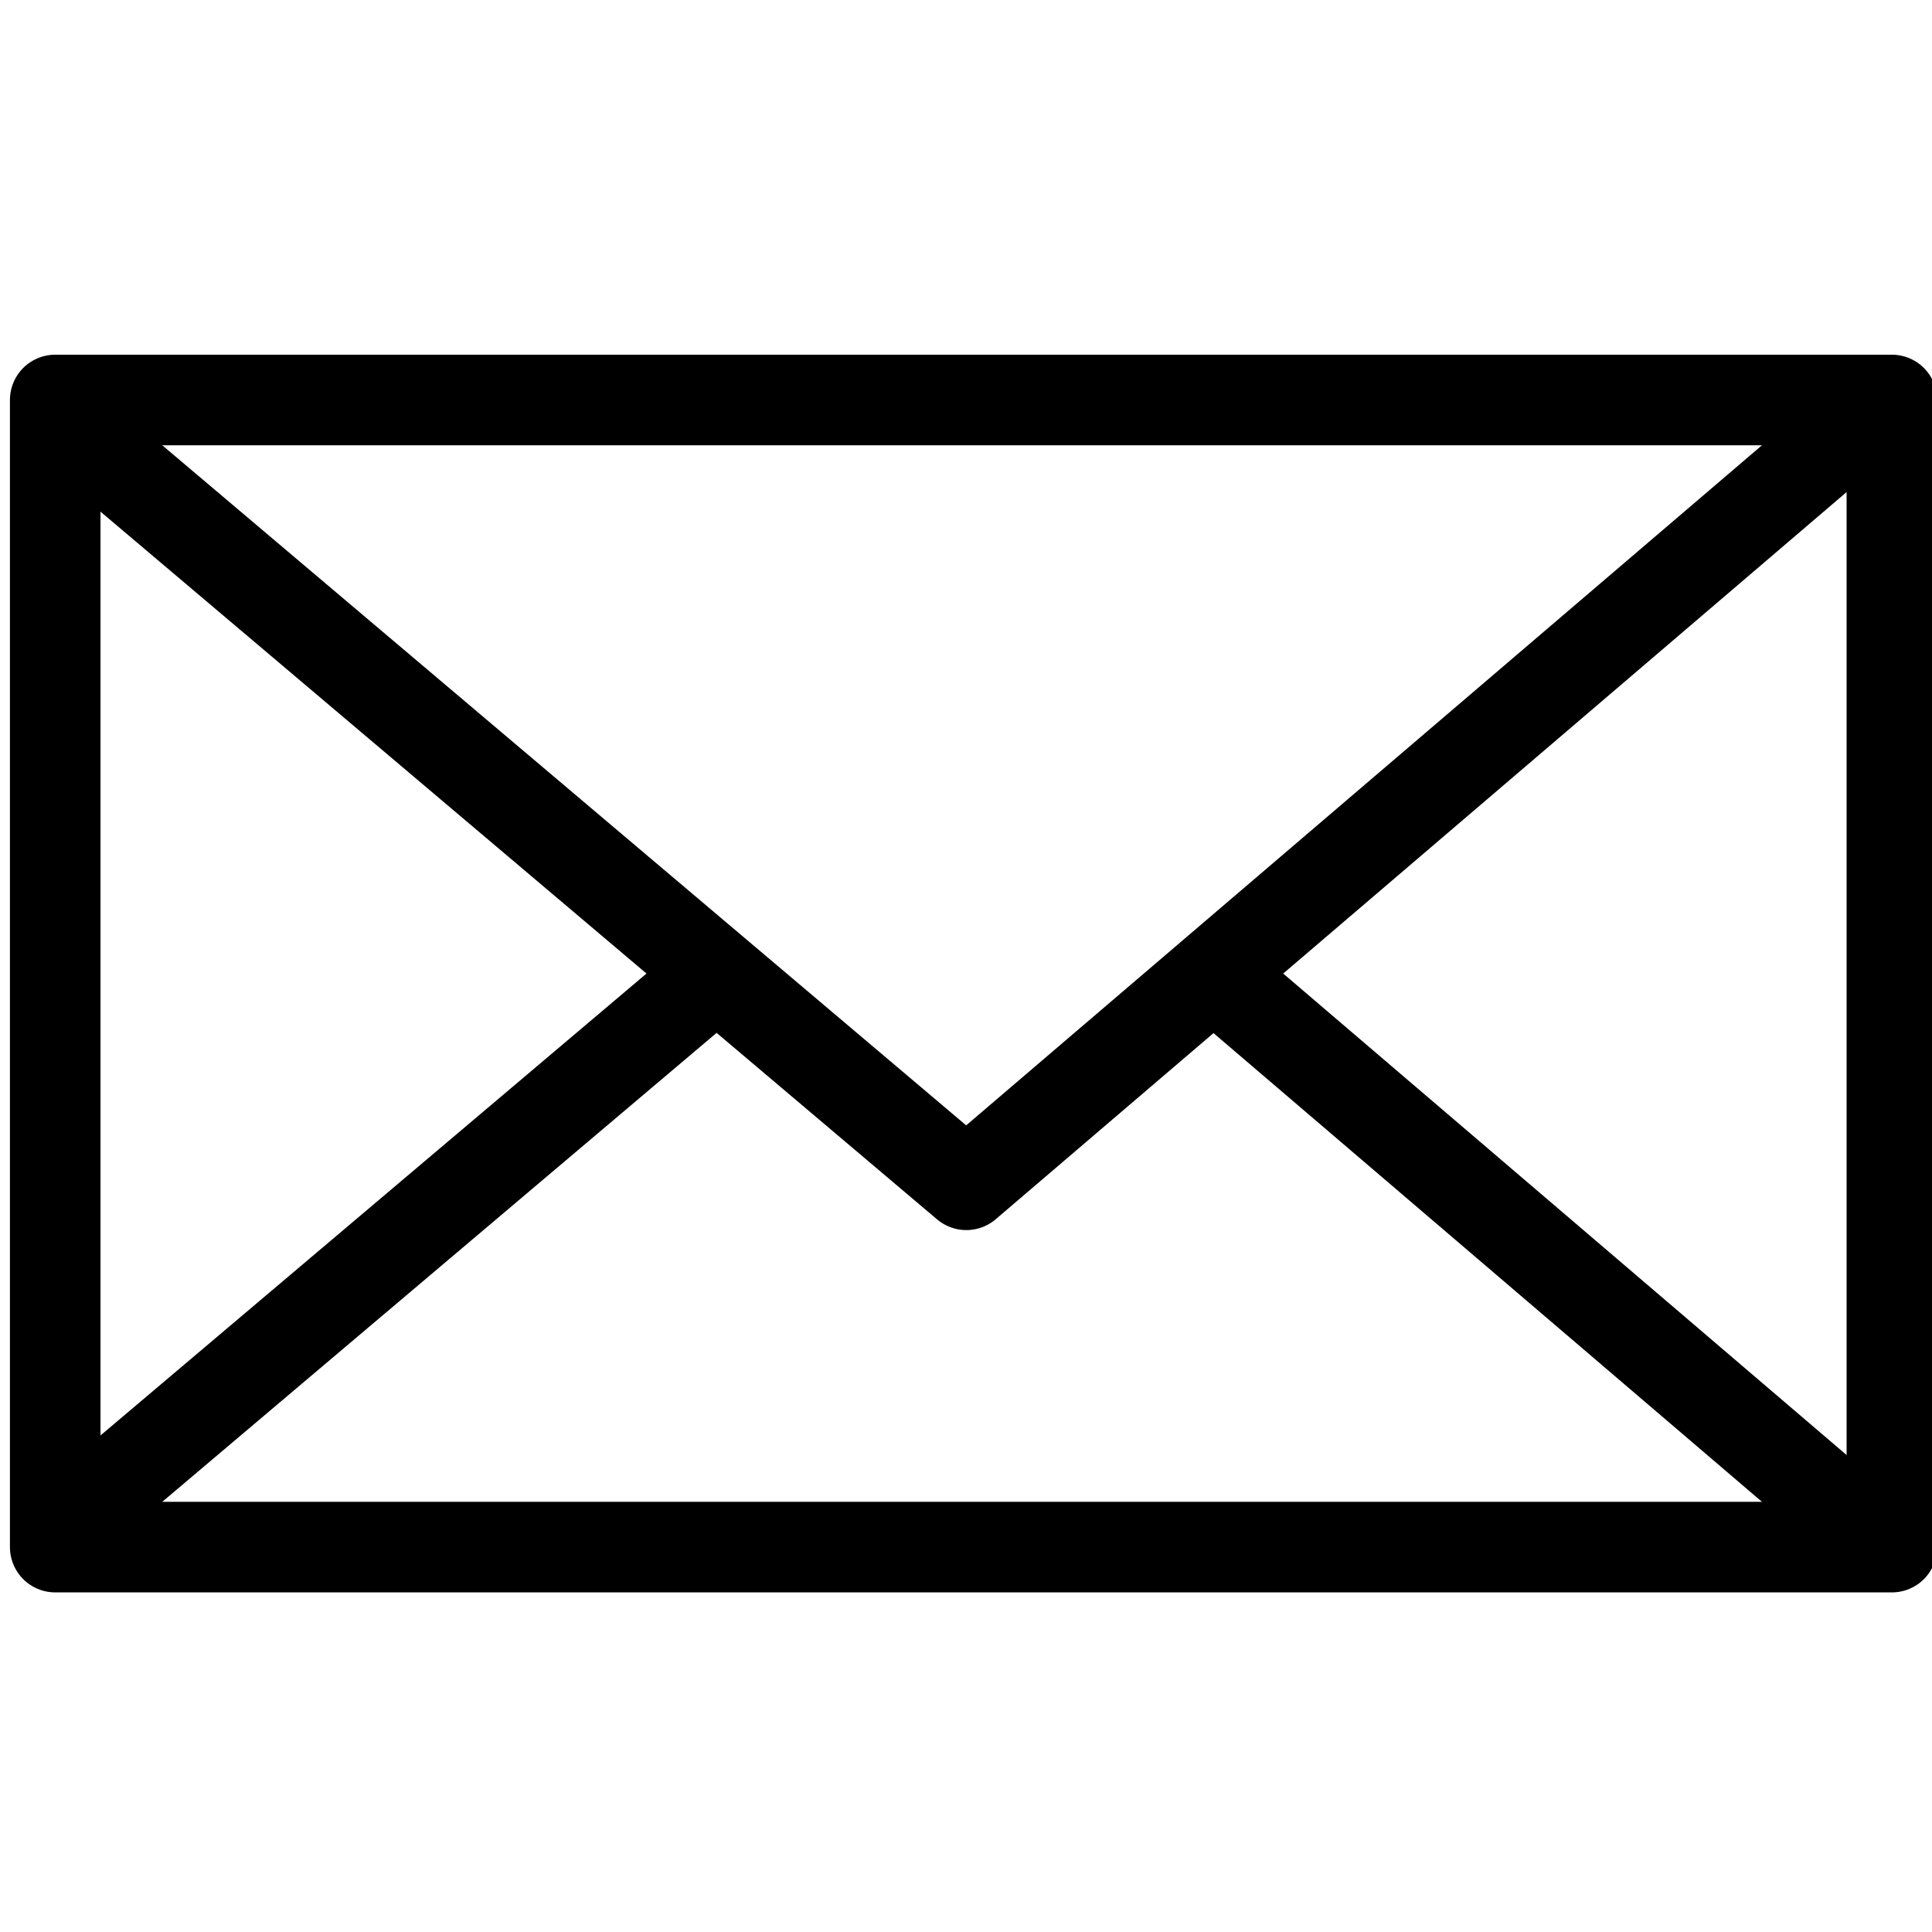
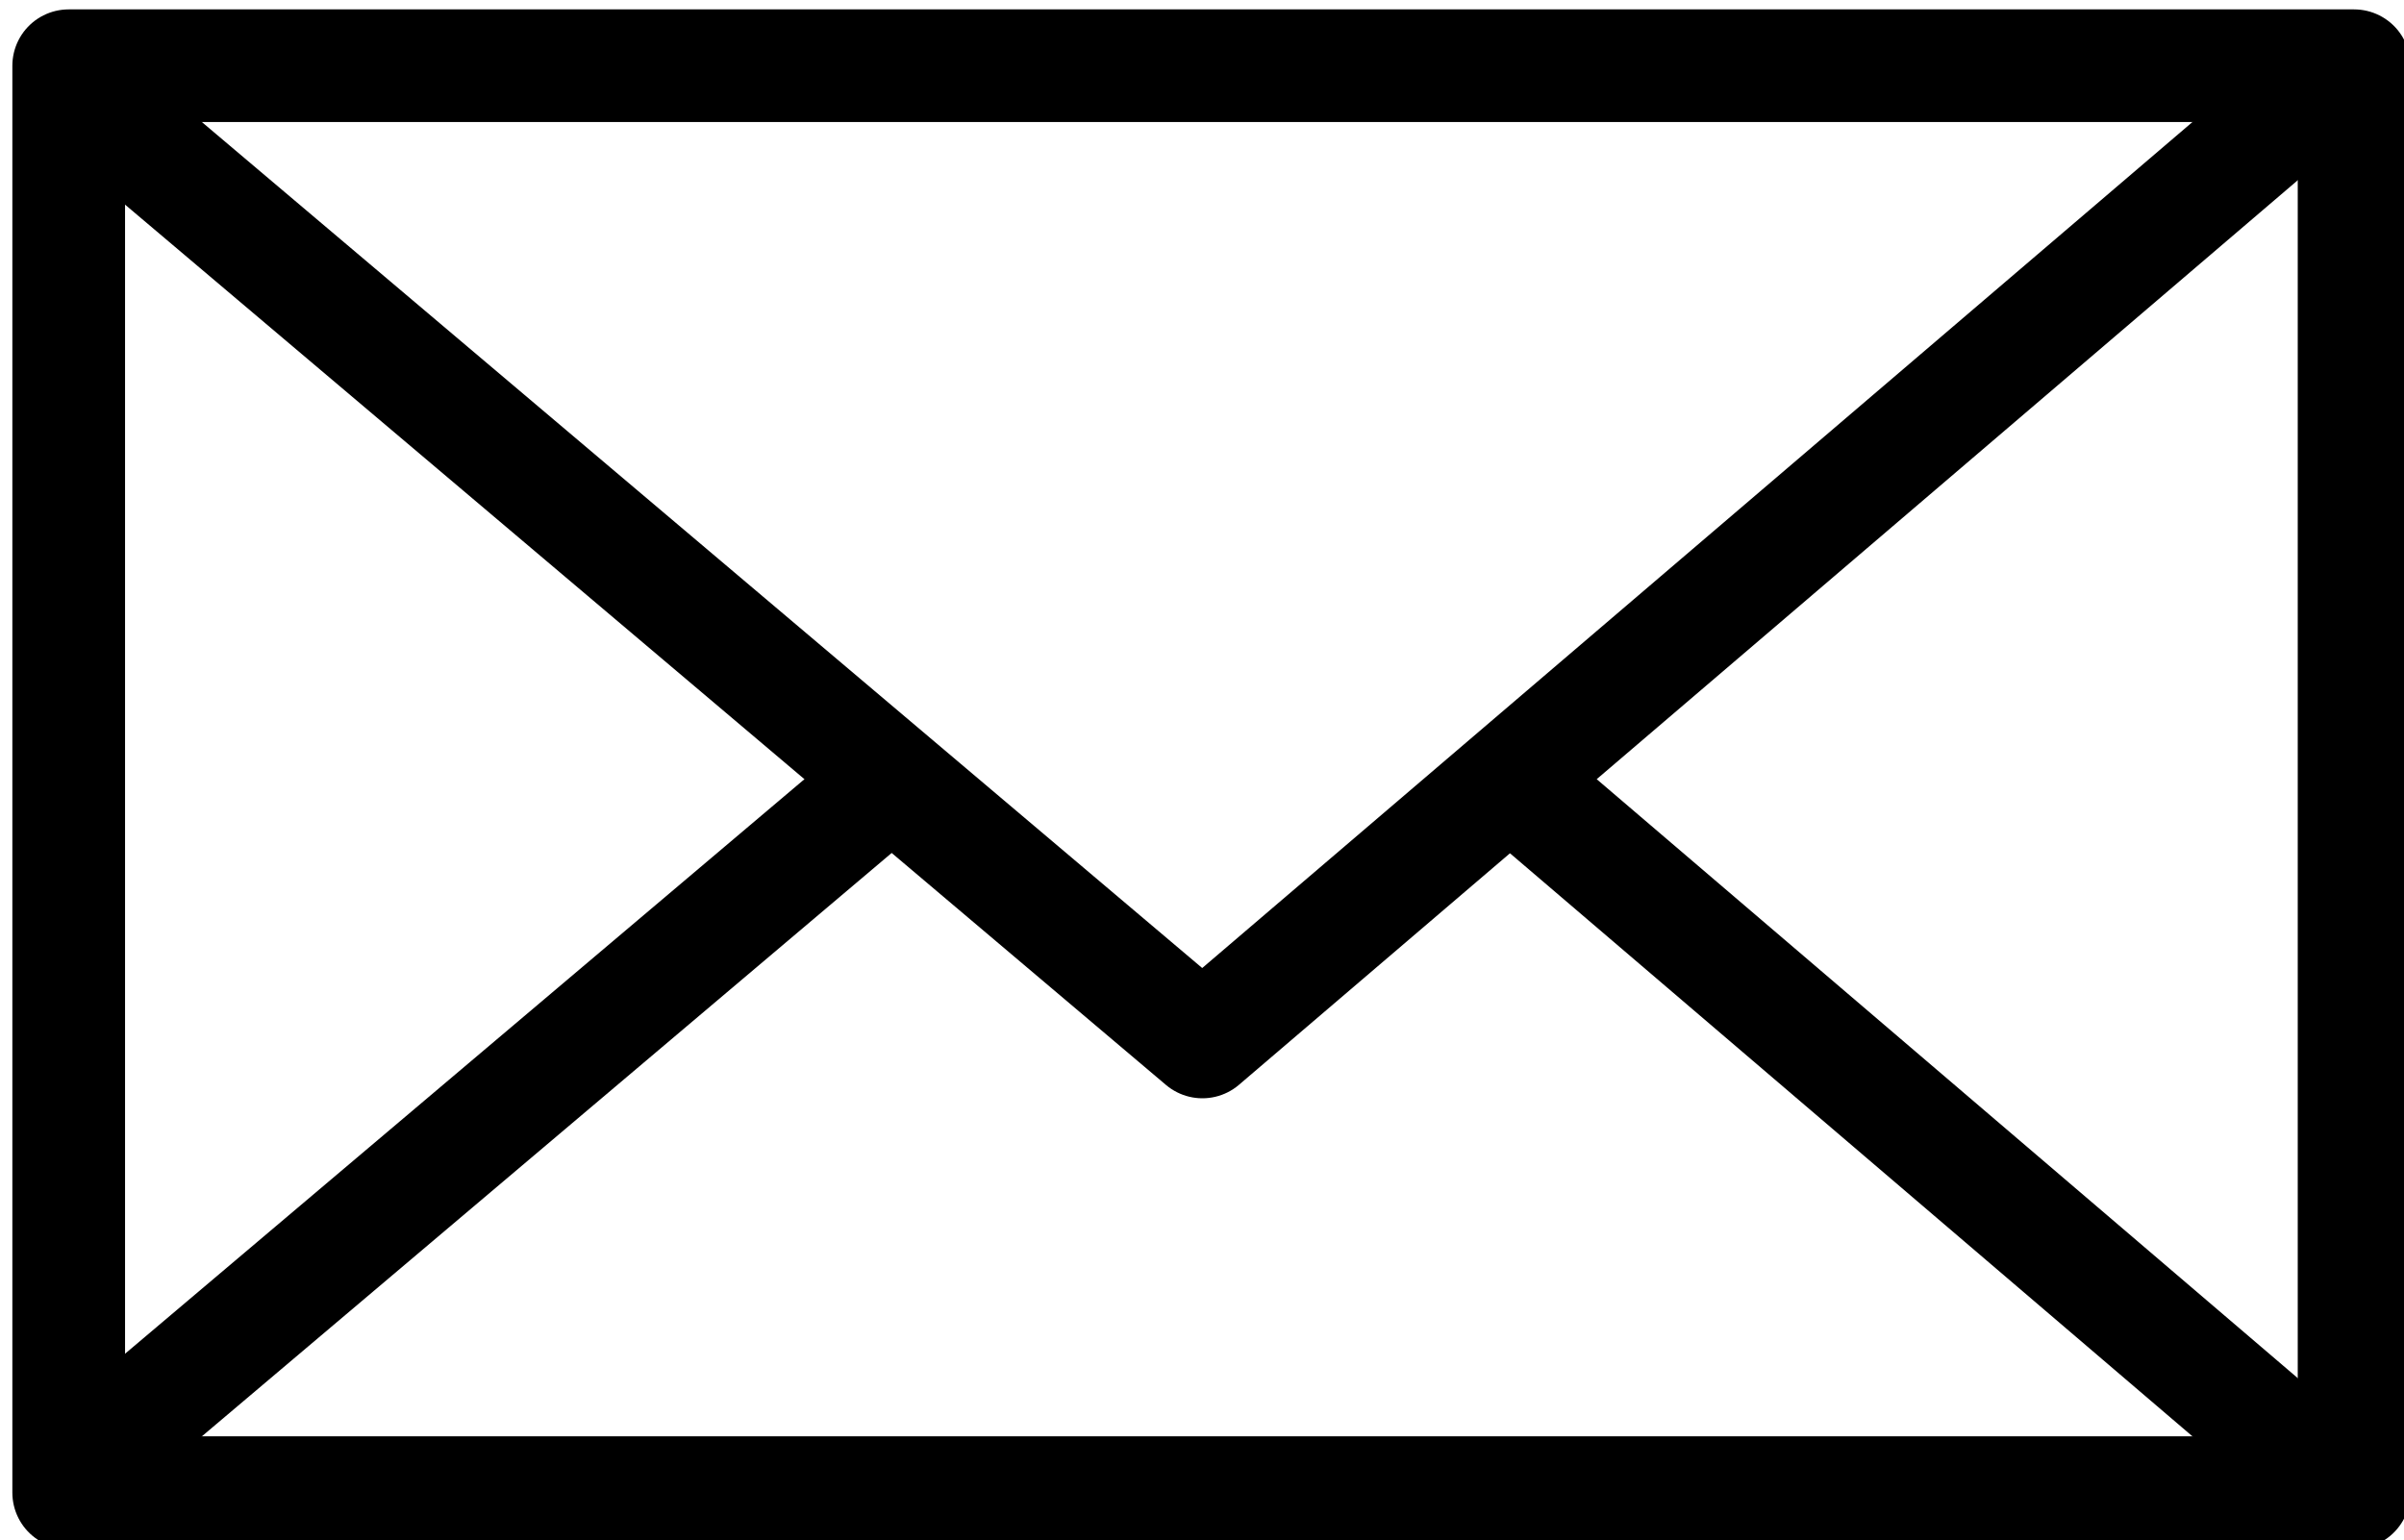
- <svg xmlns="http://www.w3.org/2000/svg" version="1.1" x="0" y="0" width="128" height="128" viewBox="0, 0, 128, 128">
+ <svg xmlns="http://www.w3.org/2000/svg" version="1.1" x="0" y="0" width="128" height="82" viewBox="0, 0, 128, 82">
  <g id="Layer_1">
-     <path d="M3.658,26.5 L125.342,26.5 L125.342,102.5 L3.658,102.5 L3.658,26.5 z" fill-opacity="0" stroke="#000000" stroke-width="6" stroke-linejoin="round" />
-     <path d="M4.137,27.836 C4.137,27.836 64.021,78.496 64.021,78.496 C64.021,78.496 124.863,26.5 124.863,26.5" fill-opacity="0" stroke="#000000" stroke-width="6" stroke-linejoin="round" />
-     <path d="M80.592,64.666 C95.349,77.277 110.106,89.889 124.863,102.5" fill-opacity="0" stroke="#000000" stroke-width="6" />
-     <path d="M47.775,64.248 C33.229,76.553 18.683,88.858 4.137,101.164" fill-opacity="0" stroke="#000000" stroke-width="6" />
+     <g>
+       <path d="M3.658,3.5 L125.342,3.5 L125.342,79.5 L3.658,79.5 L3.658,3.5 z" fill-opacity="0" stroke="#000000" stroke-width="6" stroke-linejoin="round" />
+       <path d="M4.137,4.836 C4.137,4.836 64.021,55.496 64.021,55.496 C64.021,55.496 124.863,3.5 124.863,3.5" fill-opacity="0" stroke="#000000" stroke-width="6" stroke-linejoin="round" />
+       <path d="M80.592,41.666 C95.349,54.277 110.106,66.889 124.863,79.5" fill-opacity="0" stroke="#000000" stroke-width="6" />
+       <path d="M47.775,41.248 C33.229,53.553 18.683,65.858 4.137,78.164" fill-opacity="0" stroke="#000000" stroke-width="6" />
+     </g>
  </g>
</svg>
